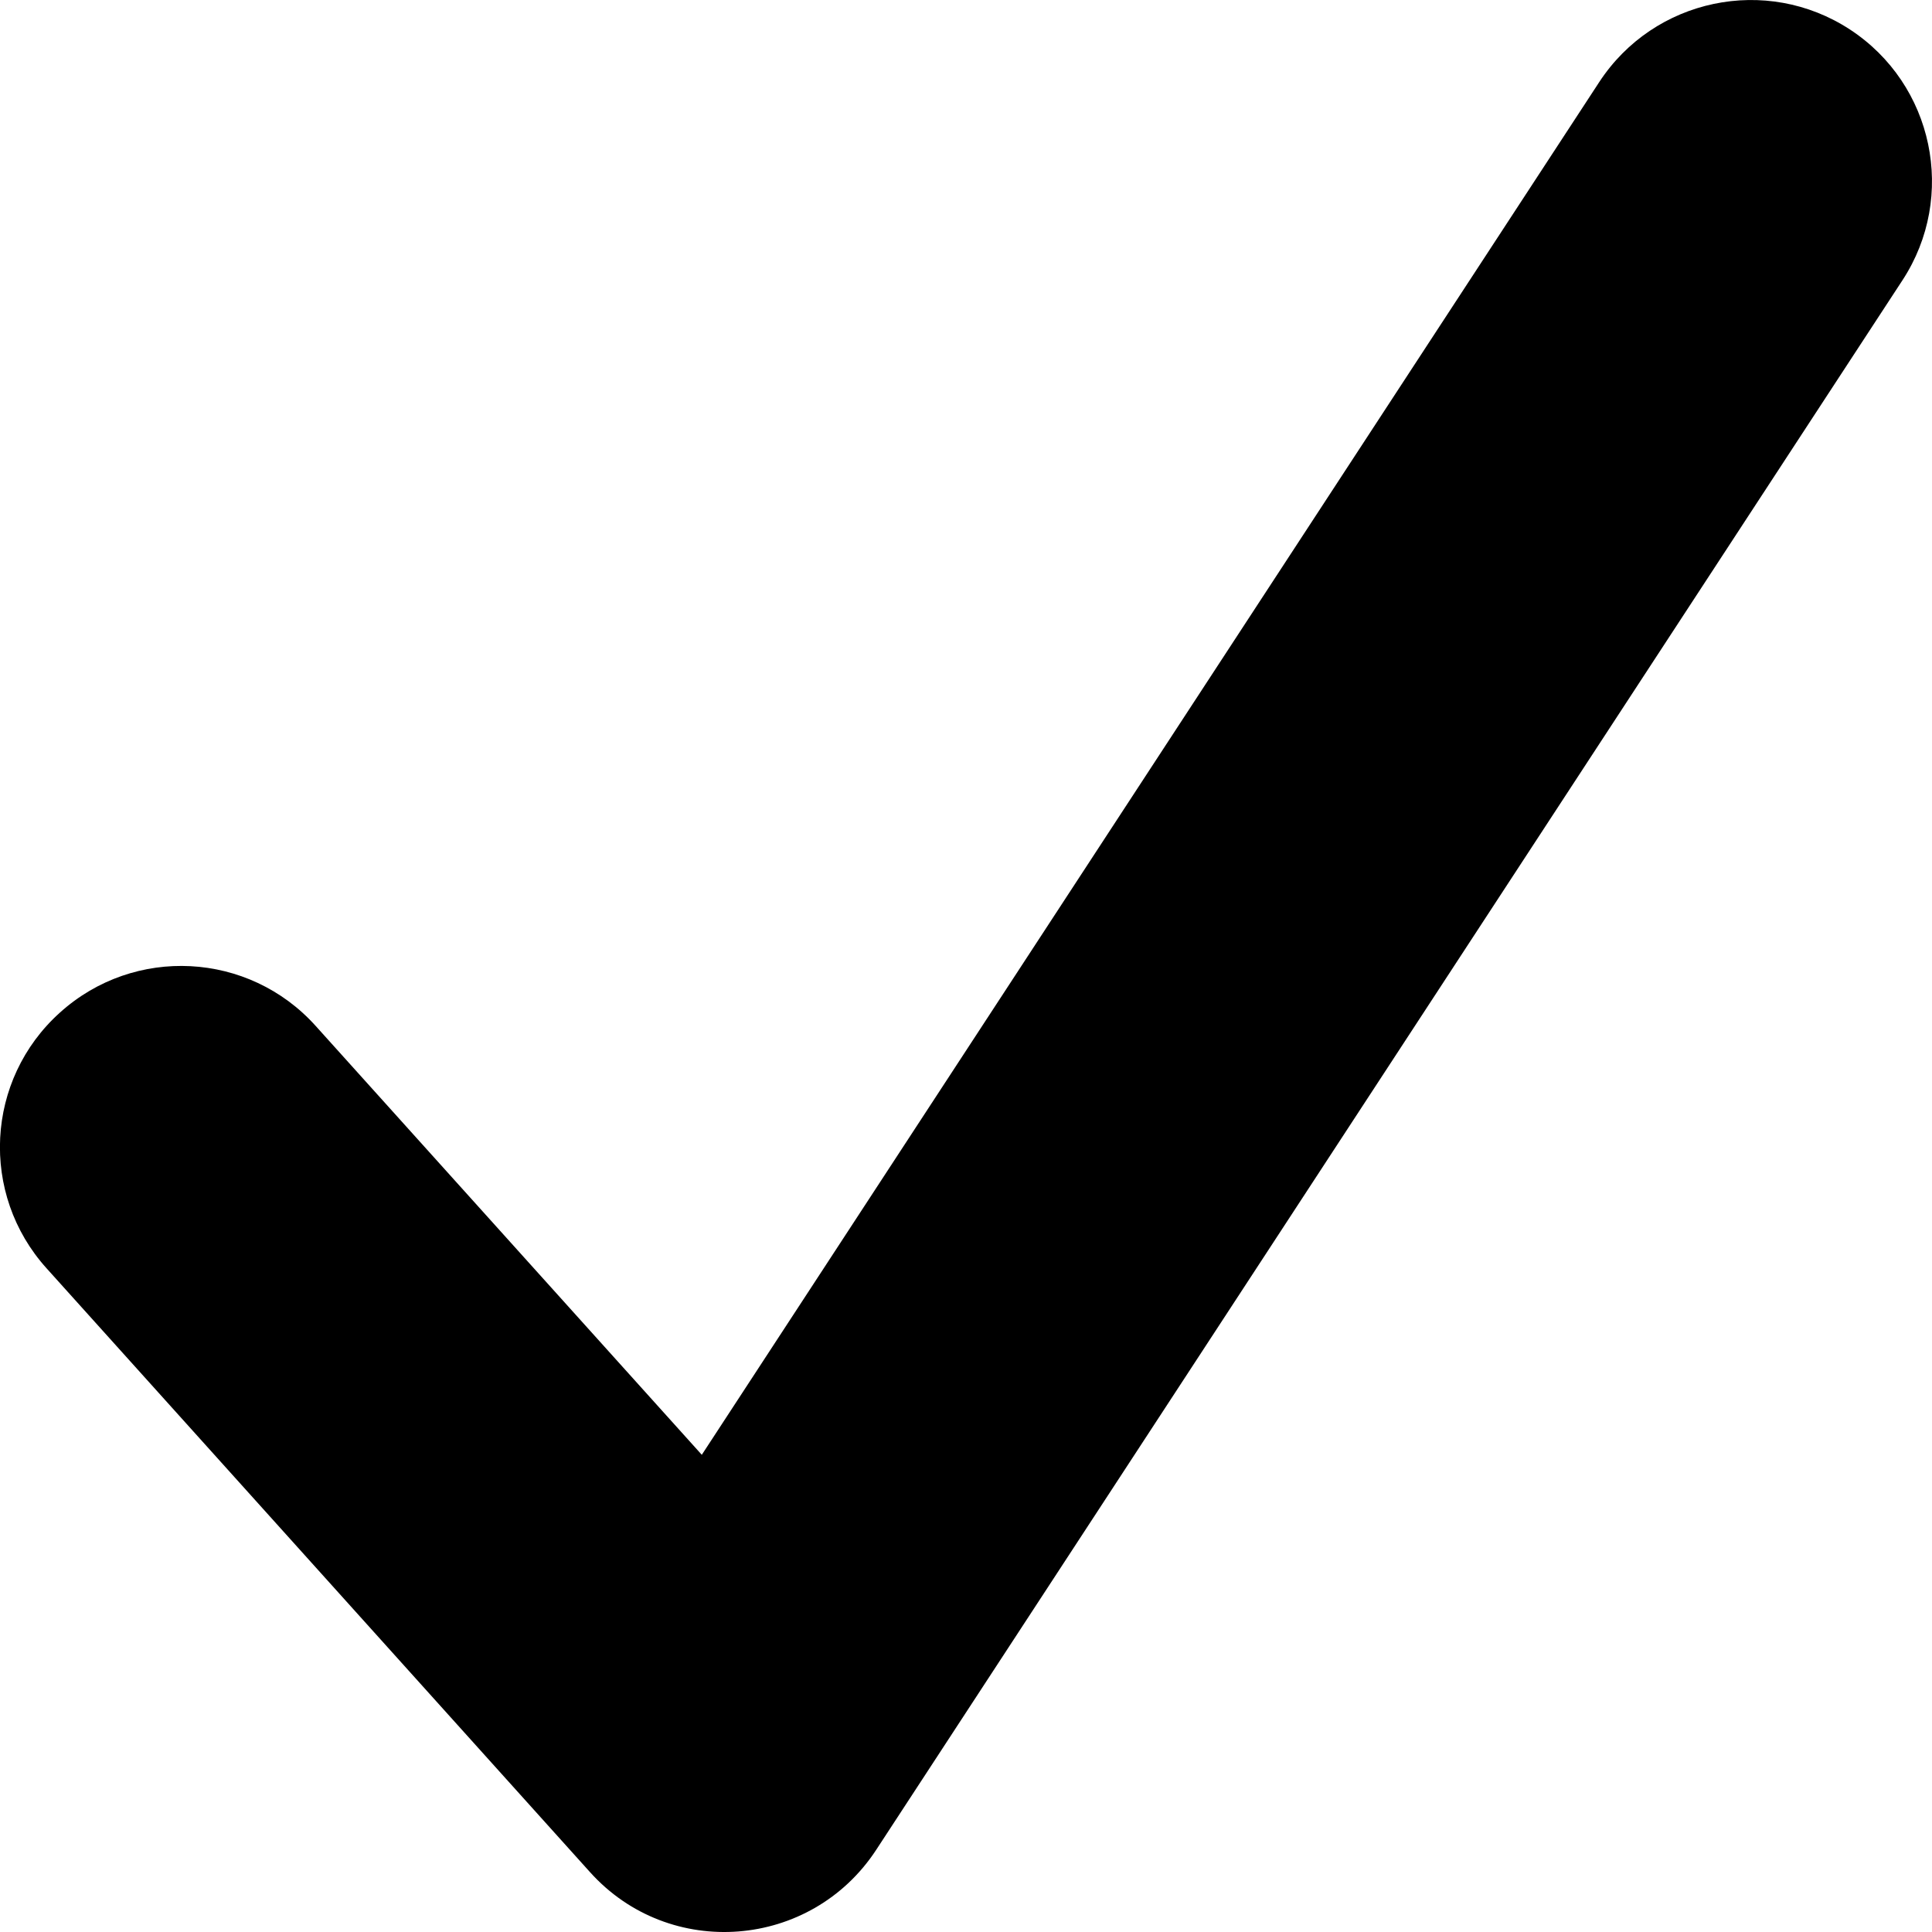
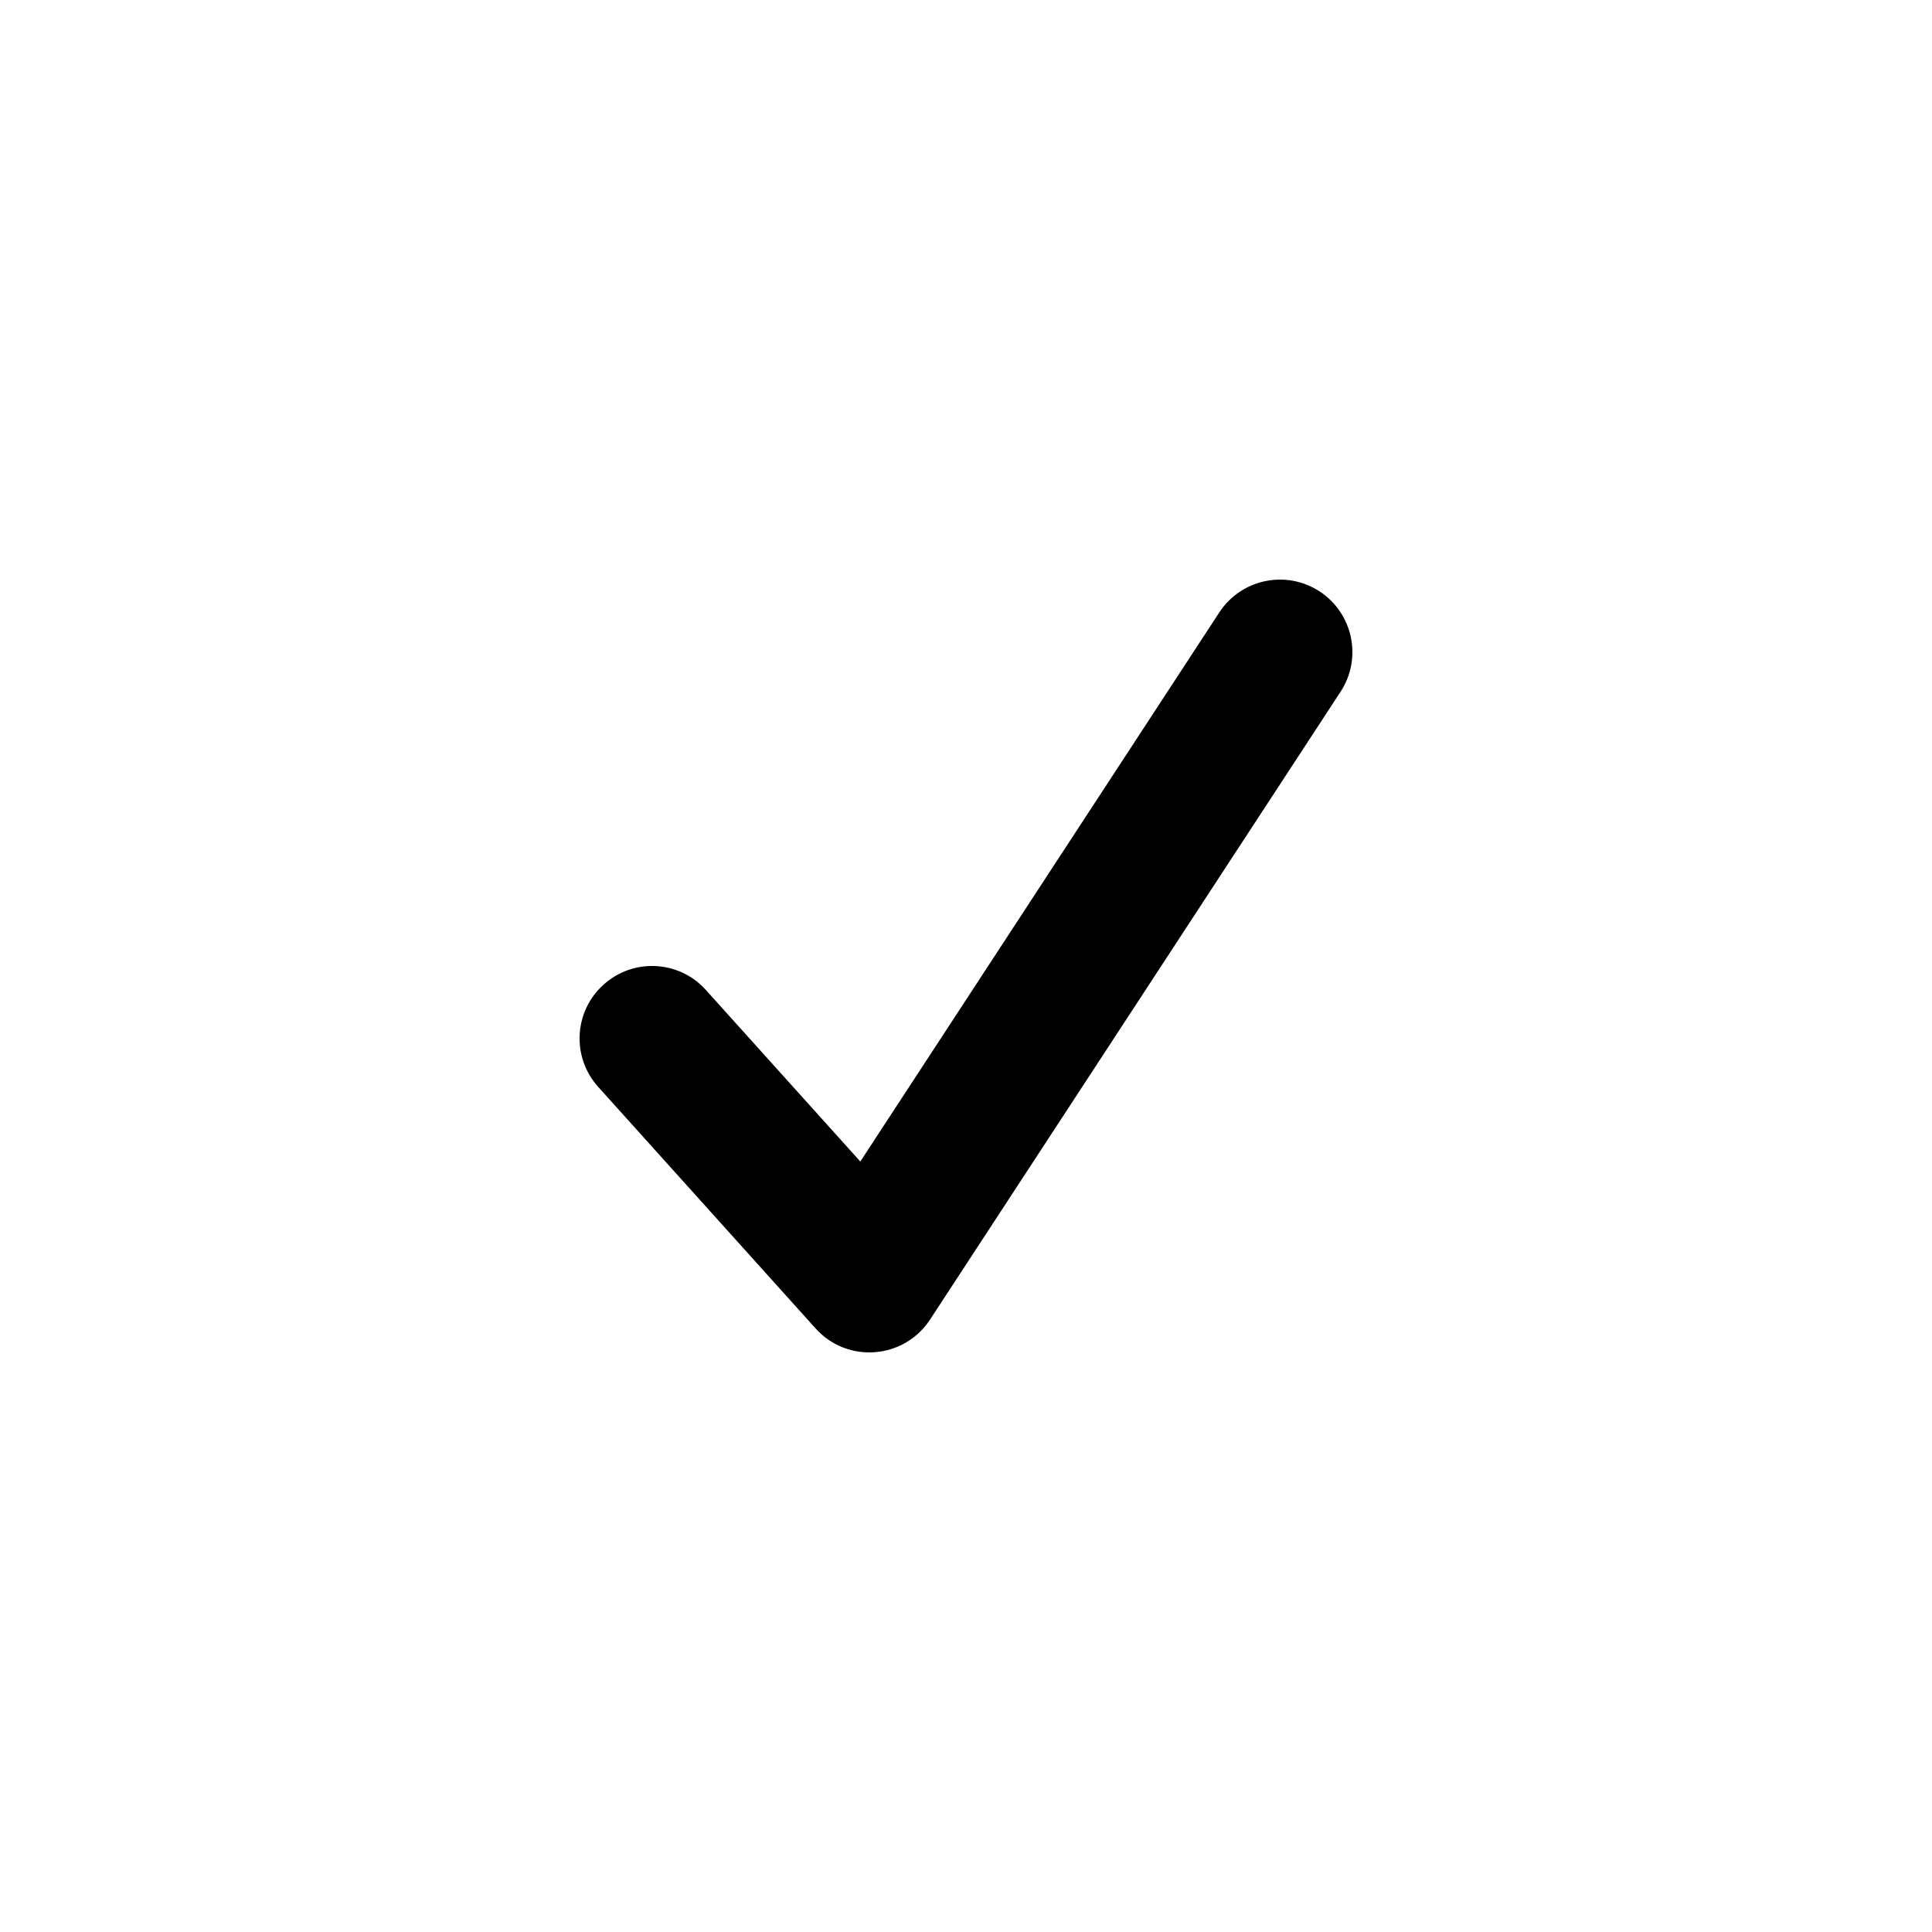
- <svg xmlns="http://www.w3.org/2000/svg" width="8" height="8" viewBox="0 0 8 8">
-   <path d="M5.906,9.024 L9.622,3.34 C9.849,2.993 10.314,2.896 10.66,3.122 C11.007,3.349 11.104,3.814 10.878,4.16 L6.628,10.66 C6.358,11.072 5.772,11.118 5.443,10.752 L3.193,8.252 C2.915,7.944 2.94,7.47 3.248,7.193 C3.556,6.915 4.03,6.94 4.307,7.248 L5.906,9.024 Z" transform="translate(-3 -3)" />
+ <svg xmlns="http://www.w3.org/2000/svg" width="20" height="20" viewBox="0 0 20 20">
+   <path fill-rule="evenodd" d="M2.906,6.024 L6.622,0.34 C6.849,-0.007 7.314,-0.104 7.66,0.122 C8.007,0.349 8.104,0.814 7.878,1.16 L3.628,7.66 C3.358,8.072 2.772,8.118 2.443,7.752 L0.193,5.252 C-0.085,4.944 -0.06,4.47 0.248,4.193 C0.556,3.915 1.03,3.94 1.307,4.248 L2.906,6.024 Z" transform="translate(6 6)" />
</svg>
